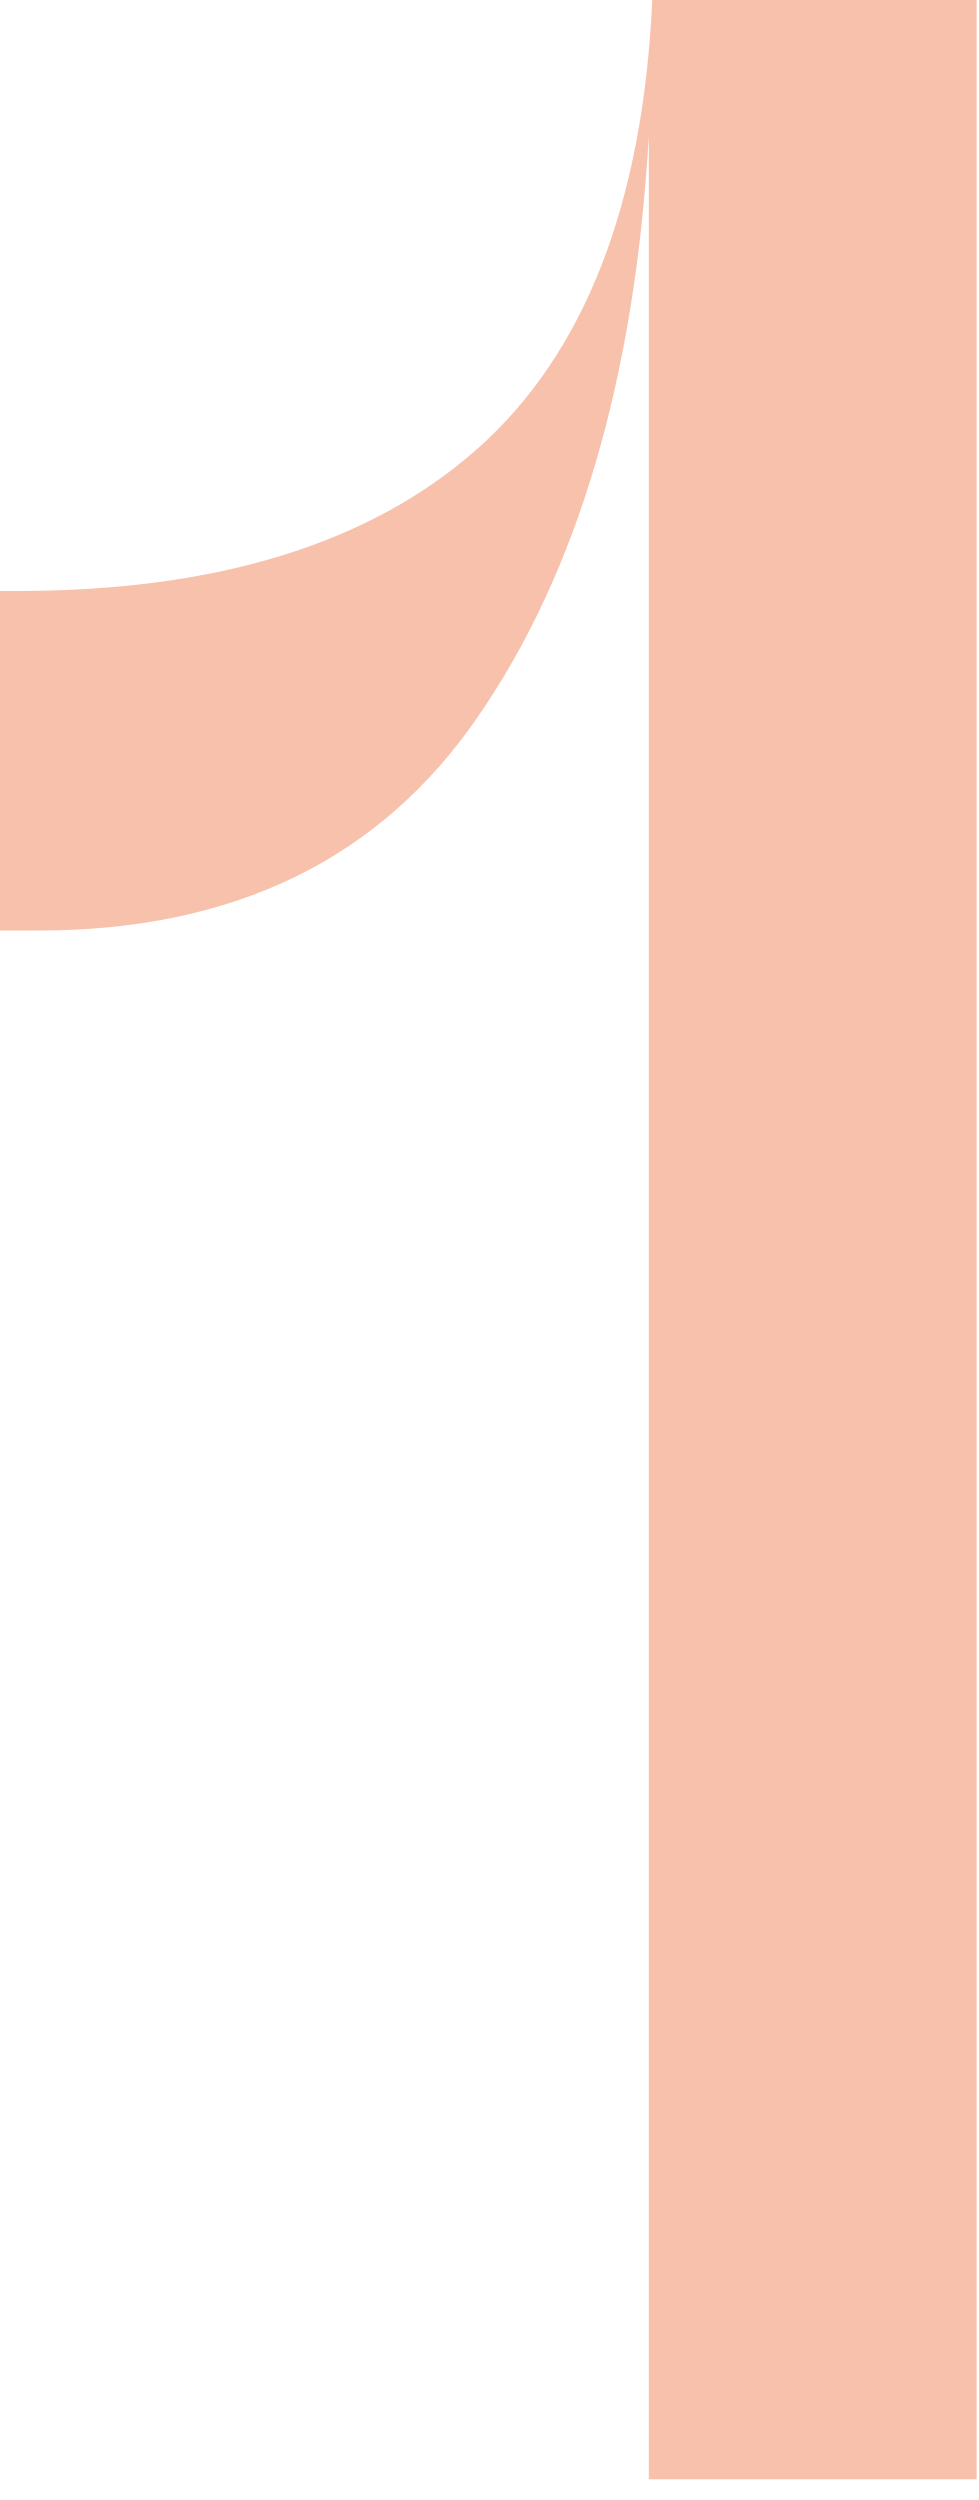
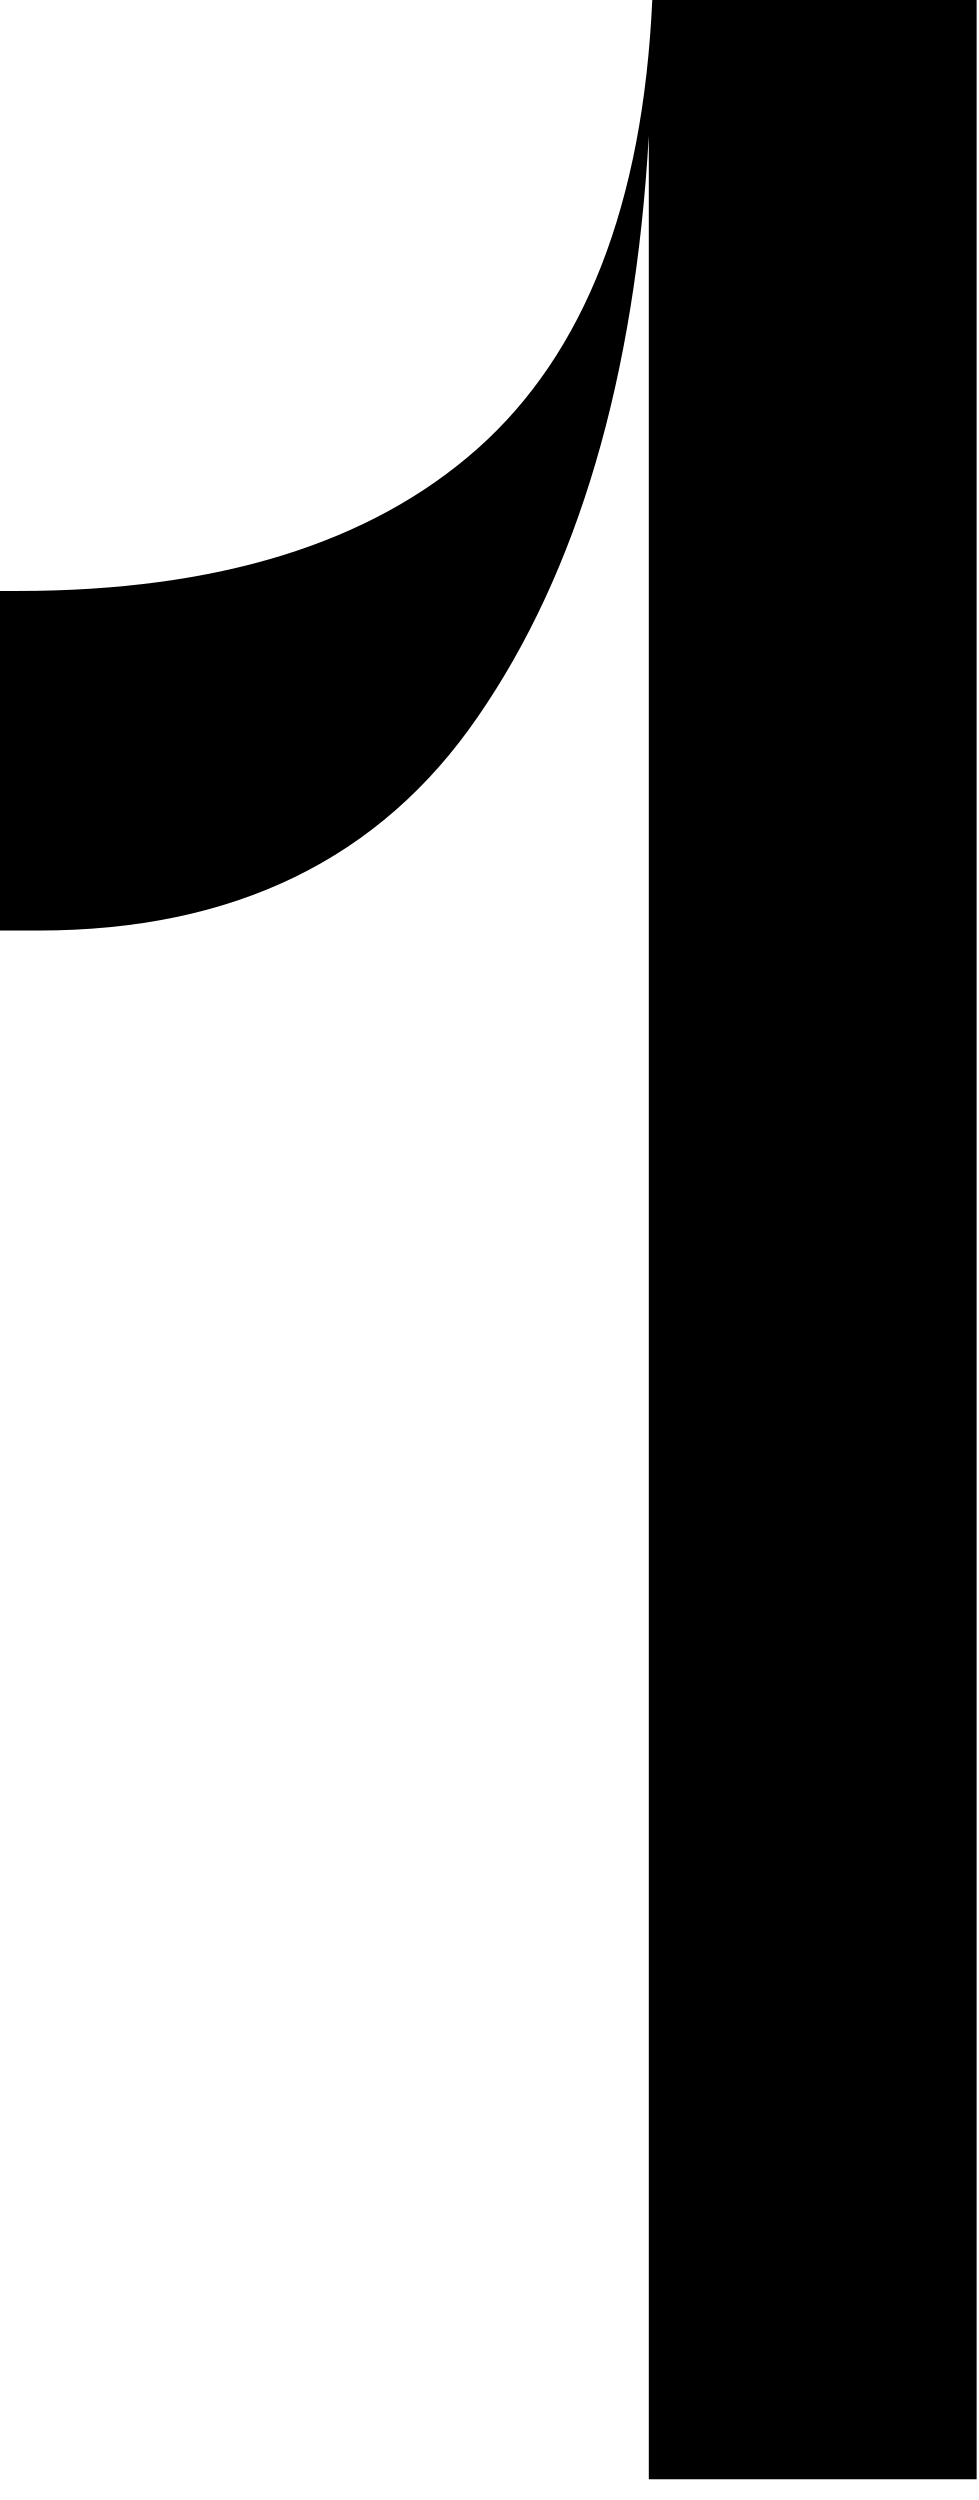
- <svg xmlns="http://www.w3.org/2000/svg" fill="none" viewBox="0 0 9 23">
-   <path fill="#F7C1AB" d="M5.969 22.809V1.25c-.128 2.229-.652 4.01-1.572 5.343C3.498 7.905 2.15 8.561.353 8.561H0v-3.124h.16c1.84 0 3.252-.437 4.236-1.312C5.38 3.249 5.915 1.875 6.001 0h2.984v22.809H5.969Z" />
+ <svg xmlns="http://www.w3.org/2000/svg" viewBox="0 0 9 23">
+   <path d="M5.969 22.809V1.25c-.128 2.229-.652 4.01-1.572 5.343C3.498 7.905 2.15 8.561.353 8.561H0v-3.124h.16c1.84 0 3.252-.437 4.236-1.312C5.38 3.249 5.915 1.875 6.001 0h2.984v22.809H5.969Z" />
</svg>
